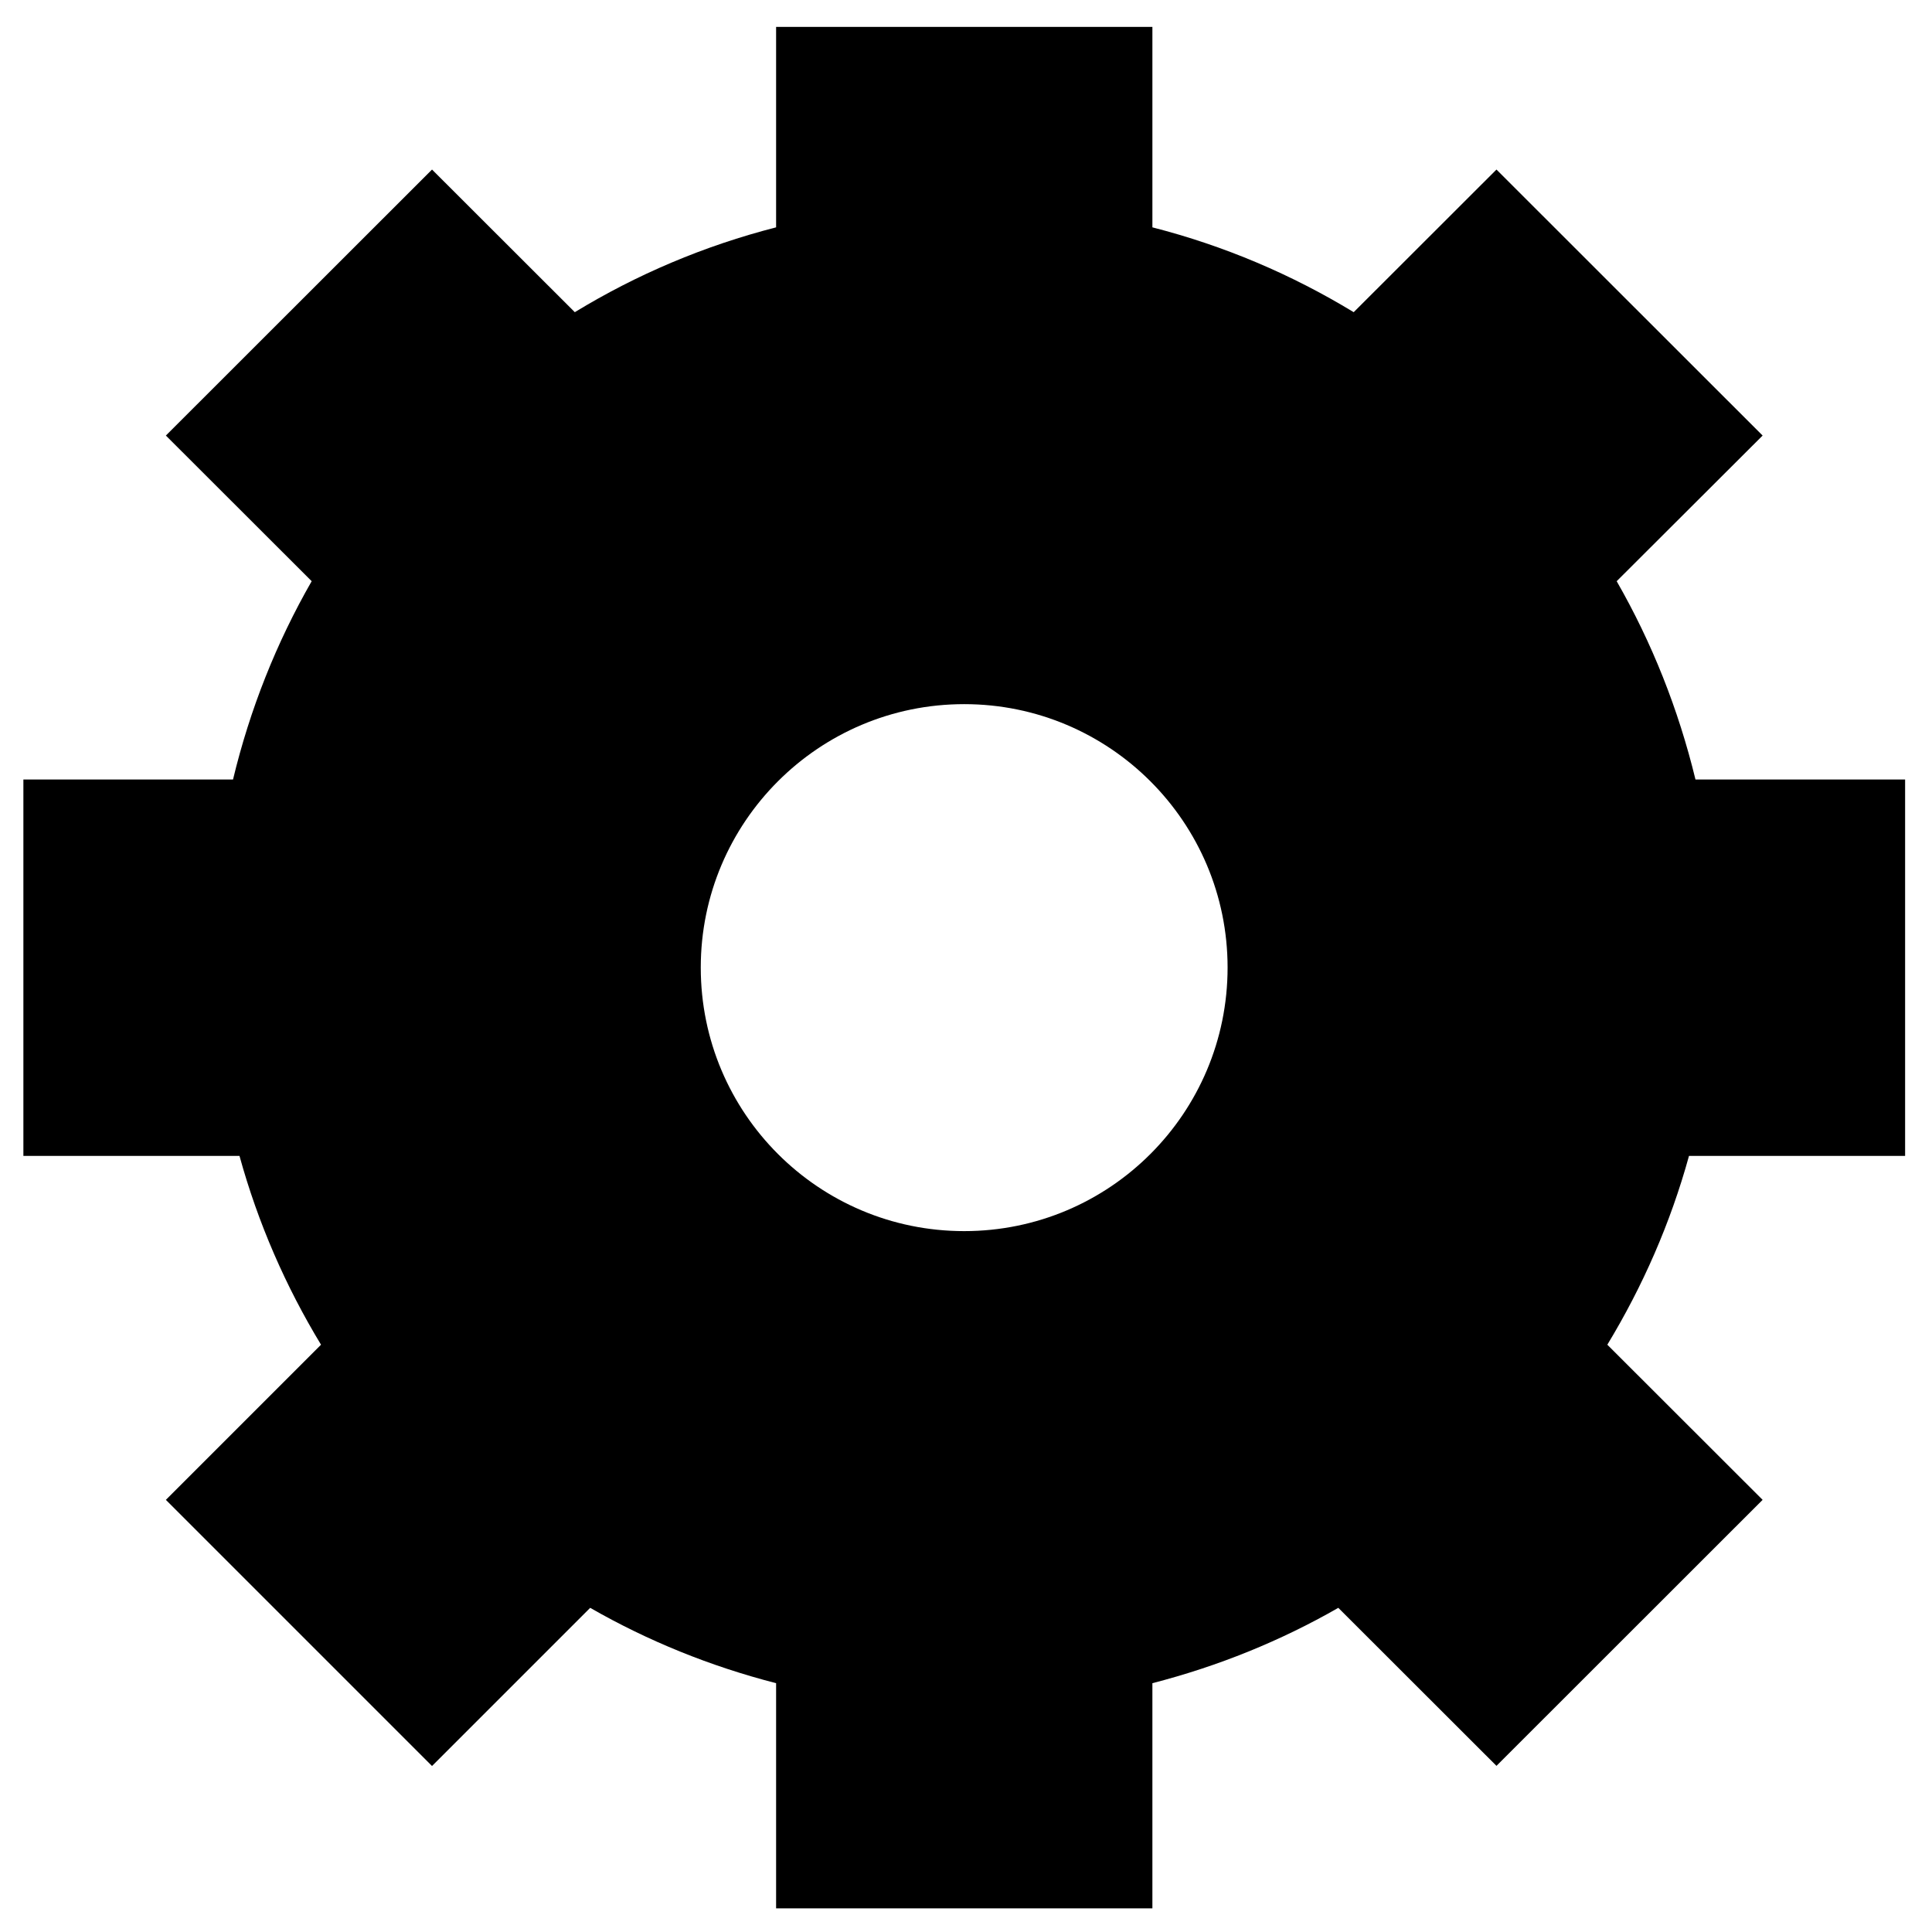
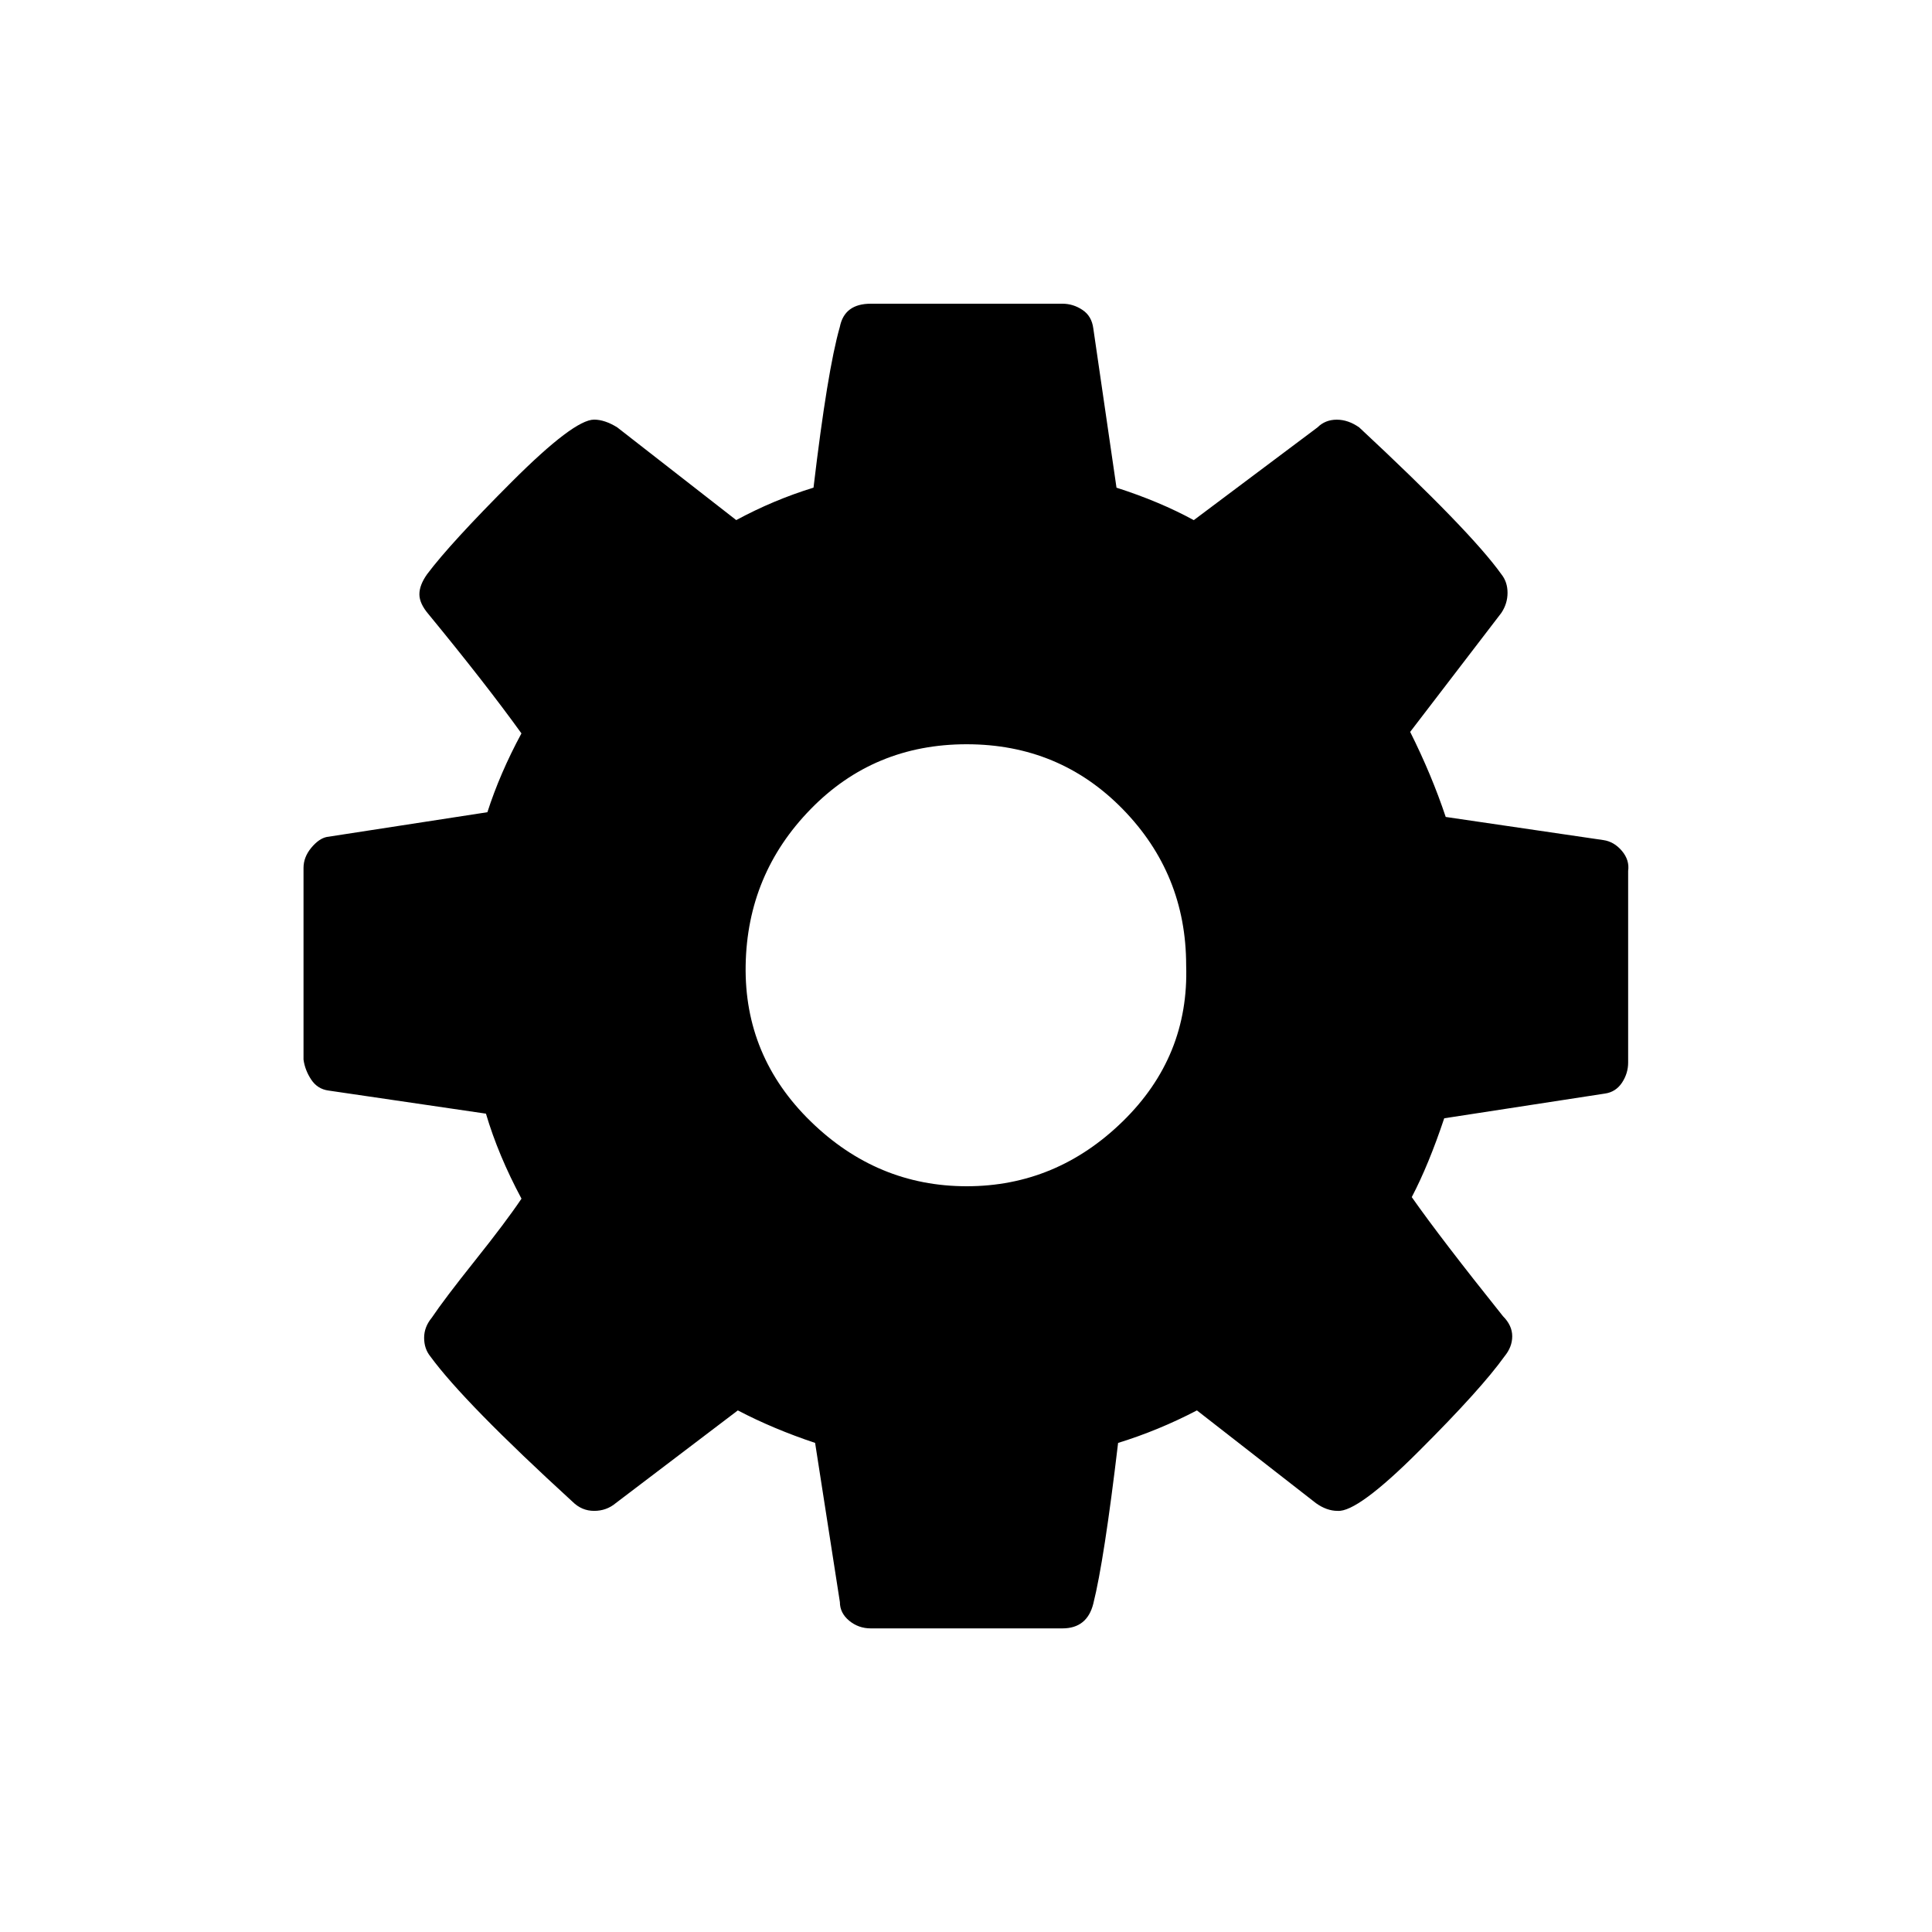
- <svg xmlns="http://www.w3.org/2000/svg" version="1.1" id="Layer_1" x="0px" y="0px" width="1000px" height="1000px" viewBox="0 0 1000 1000" enable-background="new 0 0 1000 1000" xml:space="preserve">
-   <path d="M986.082,598.301v-194.84H877.573c-8.857-36.468-22.552-70.852-40.784-102.631l75.54-75.39L774.571,87.758l-73.901,73.828  c-32.077-19.499-66.98-34.384-104.192-43.91V13.93H401.711v103.746c-37.211,9.526-72.19,24.411-104.192,43.91l-73.902-73.828  L85.858,225.44l75.465,75.39c-18.233,31.779-31.927,66.162-40.71,102.631H12.105v194.84h111.858  c9.6,34.83,23.889,67.502,42.199,97.717l-80.303,80.304l137.757,137.758l81.865-81.866c29.844,17.117,62.069,30.216,96.229,38.998  v116.547h194.765V871.211c34.086-8.782,66.386-21.881,96.228-38.998l81.866,81.791l137.759-137.683l-80.378-80.303  c18.309-30.216,32.673-62.888,42.272-97.718H986.082z M499.057,637.225c-75.316,0-136.343-61.027-136.343-136.418  c0-75.242,61.027-136.343,136.343-136.343S635.4,425.564,635.4,500.807C635.4,576.197,574.373,637.225,499.057,637.225z" />
+ <svg xmlns="http://www.w3.org/2000/svg" version="1.1" id="Layer_1" x="0px" y="0px" width="40px" height="40px" viewBox="0 0 40 40" enable-background="new 0 0 40 40" xml:space="preserve">
+   <g>
+     <path d="M33.709,18.032v3.969c0,0.148-0.043,0.287-0.128,0.416c-0.085,0.127-0.203,0.203-0.352,0.224l-3.328,0.512   c-0.214,0.64-0.438,1.185-0.672,1.632c0.404,0.576,1.034,1.397,1.888,2.465c0.128,0.128,0.192,0.267,0.192,0.416   s-0.054,0.287-0.16,0.416c-0.32,0.447-0.907,1.099-1.761,1.951c-0.853,0.854-1.419,1.27-1.695,1.248   c-0.149,0-0.299-0.053-0.448-0.16l-2.464-1.92c-0.533,0.278-1.077,0.502-1.632,0.673c-0.192,1.62-0.363,2.73-0.513,3.327   c-0.085,0.342-0.299,0.513-0.64,0.513h-3.968c-0.171,0-0.32-0.054-0.448-0.16c-0.128-0.107-0.191-0.235-0.191-0.384l-0.513-3.296   c-0.575-0.192-1.109-0.416-1.6-0.673l-2.528,1.92c-0.128,0.107-0.277,0.16-0.447,0.16c-0.172,0-0.32-0.063-0.449-0.191   c-1.492-1.365-2.475-2.368-2.943-3.008c-0.086-0.107-0.128-0.235-0.128-0.385c0-0.148,0.053-0.288,0.159-0.416   c0.172-0.256,0.47-0.65,0.896-1.184s0.746-0.96,0.961-1.28c-0.32-0.597-0.566-1.184-0.736-1.76l-3.264-0.479   c-0.15-0.021-0.268-0.097-0.353-0.225s-0.14-0.267-0.16-0.416v-3.968c0-0.149,0.054-0.288,0.16-0.416s0.213-0.202,0.319-0.224   l3.328-0.513c0.171-0.532,0.405-1.077,0.705-1.632c-0.492-0.683-1.132-1.504-1.921-2.464c-0.128-0.149-0.192-0.288-0.192-0.416   s0.054-0.267,0.16-0.416c0.32-0.427,0.906-1.066,1.76-1.92c0.854-0.853,1.419-1.28,1.697-1.28c0.148,0,0.309,0.054,0.479,0.16   l2.464,1.92c0.512-0.277,1.045-0.501,1.6-0.672c0.192-1.621,0.373-2.73,0.545-3.328c0.063-0.32,0.276-0.48,0.64-0.48h3.968   c0.149,0,0.288,0.043,0.416,0.129c0.128,0.085,0.202,0.213,0.224,0.384l0.48,3.296c0.597,0.191,1.131,0.416,1.6,0.672l2.561-1.92   c0.106-0.106,0.24-0.16,0.399-0.16c0.16,0,0.314,0.054,0.465,0.16c1.535,1.43,2.517,2.443,2.943,3.04   c0.085,0.106,0.128,0.235,0.128,0.384c0,0.149-0.043,0.288-0.128,0.416l-1.888,2.464c0.299,0.598,0.544,1.185,0.736,1.761   l3.264,0.479c0.148,0.021,0.277,0.097,0.384,0.224C33.688,17.745,33.73,17.884,33.709,18.032z M24.558,19.984   c0-1.259-0.438-2.336-1.312-3.231c-0.875-0.896-1.952-1.344-3.232-1.344c-1.279,0-2.357,0.447-3.231,1.344   c-0.875,0.896-1.323,1.973-1.345,3.231s0.428,2.337,1.345,3.232s1.995,1.344,3.231,1.344c1.237,0,2.315-0.448,3.232-1.344   S24.6,21.243,24.558,19.984z" />
+   </g>
</svg>
